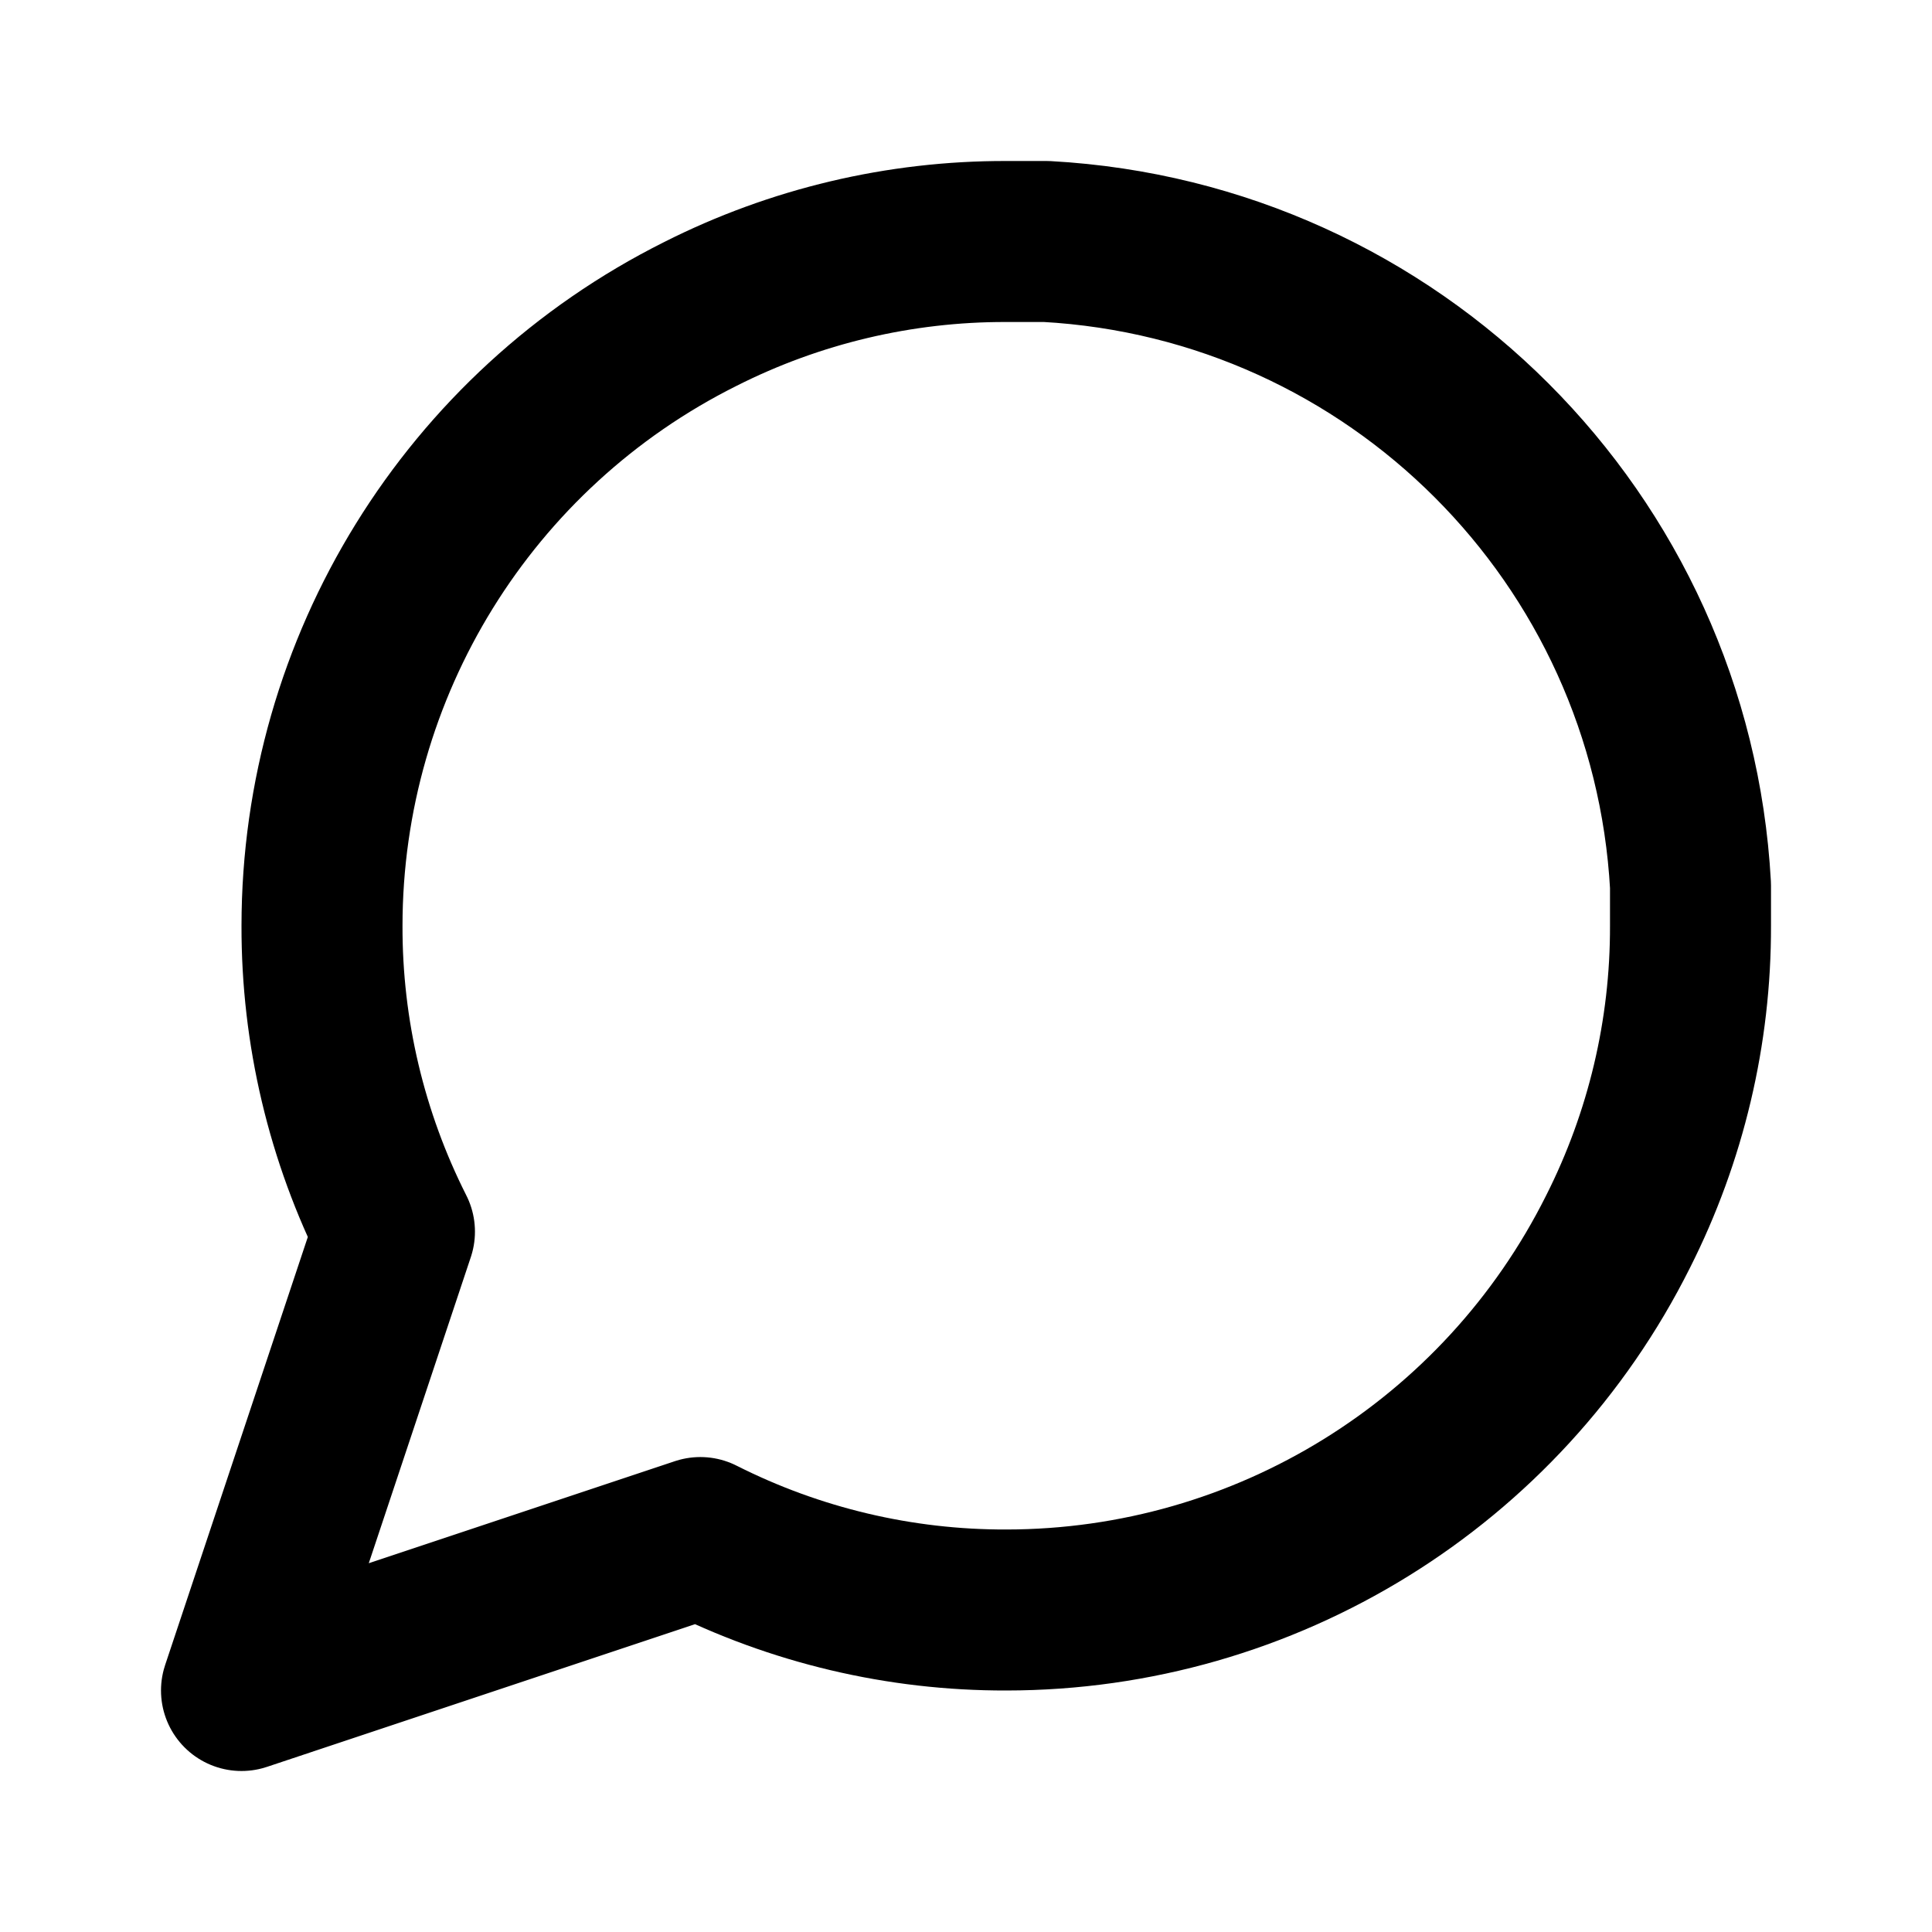
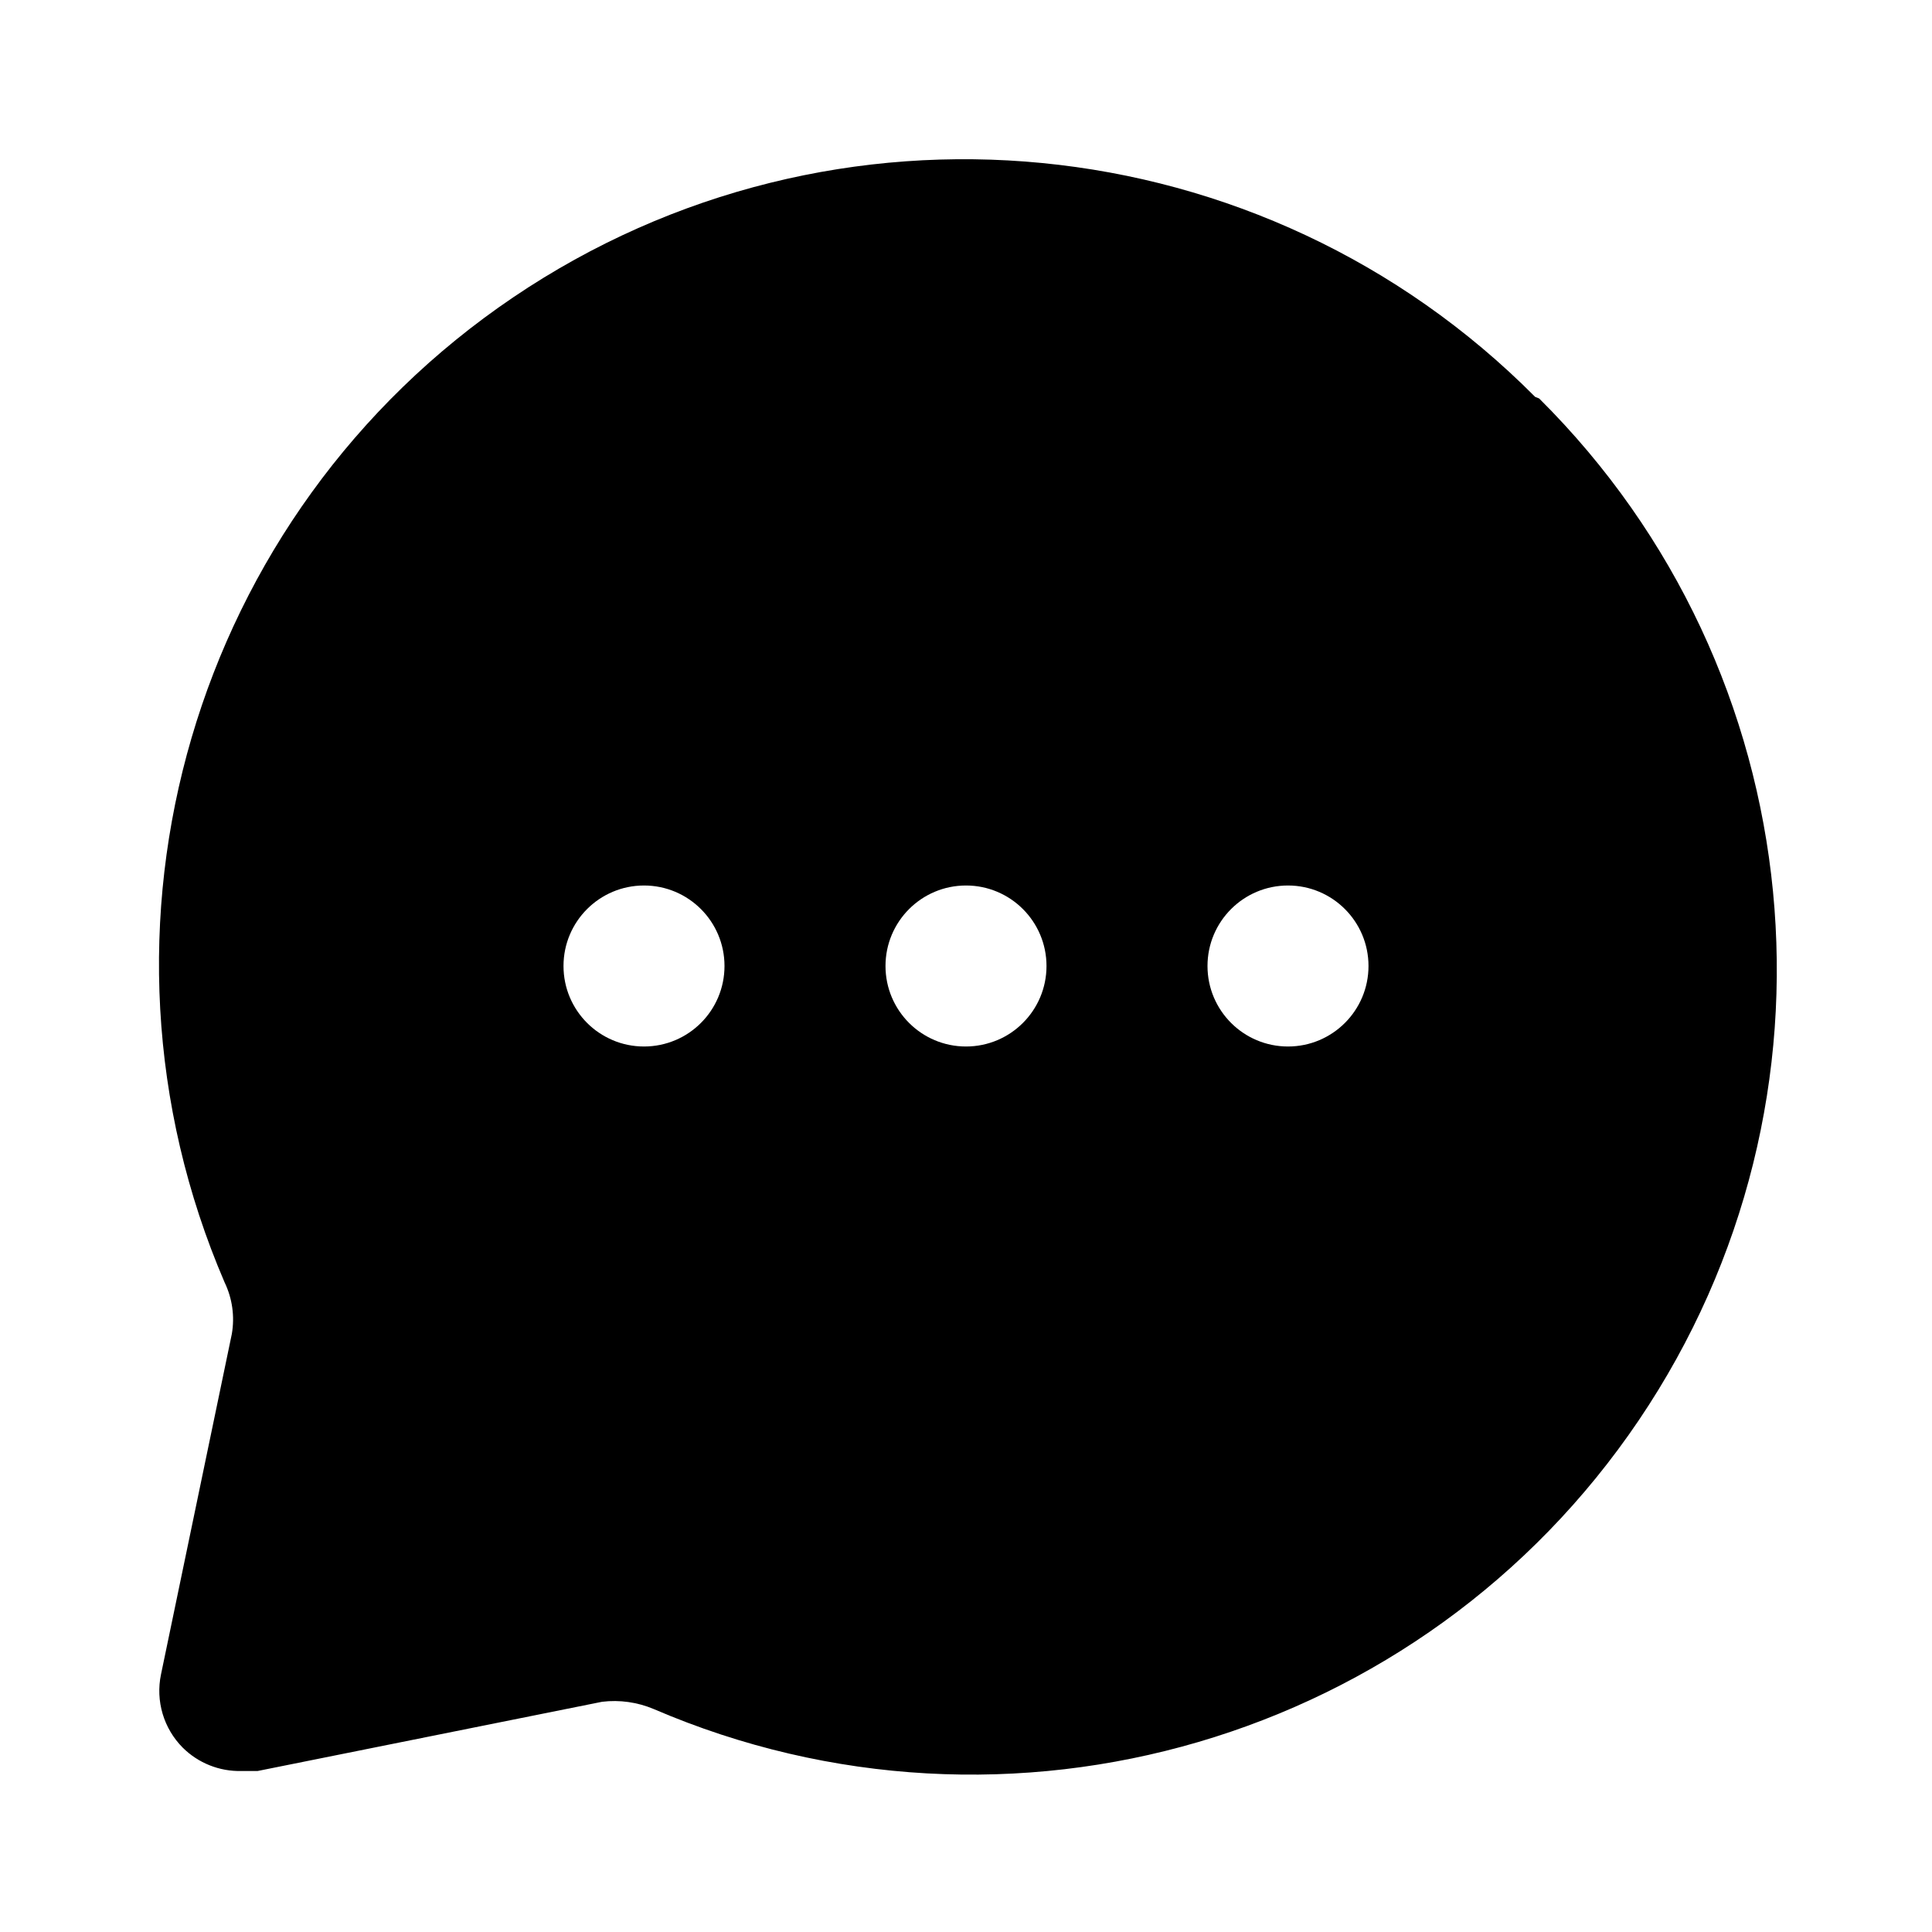
- <svg xmlns="http://www.w3.org/2000/svg" viewBox="0 0 24 24" fill="none" stroke="currentColor" stroke-width="2" stroke-linecap="round" stroke-linejoin="round">
-   <path d="M21 11.5a8.38 8.38 0 0 1-.9 3.8 8.5 8.5 0 0 1-7.6 4.7 8.38 8.38 0 0 1-3.8-.9L3 21l1.9-5.7a8.38 8.38 0 0 1-.9-3.8 8.5 8.5 0 0 1 4.7-7.6 8.38 8.38 0 0 1 3.8-.9h.5a8.48 8.48 0 0 1 8 8z" />
+ <svg xmlns="http://www.w3.org/2000/svg" viewBox="0 0 24 24" fill="currentColor">
+   <g data-name="Layer 2">
+     <g data-name="message-circle">
+       <rect width="24" height="24" opacity="0" />
+       <path d="M19.07 4.93a10 10 0 0 0-16.28 11 1.06 1.06 0 0 1 .09.64L2 20.8a1 1 0 0 0 .27.91A1 1 0 0 0 3 22h.2l4.28-.86a1.26 1.26 0 0 1 .64.09 10 10 0 0 0 11-16.28zM8 13a1 1 0 1 1 1-1 1 1 0 0 1-1 1zm4 0a1 1 0 1 1 1-1 1 1 0 0 1-1 1zm4 0a1 1 0 1 1 1-1 1 1 0 0 1-1 1z" />
+     </g>
+   </g>
</svg>
